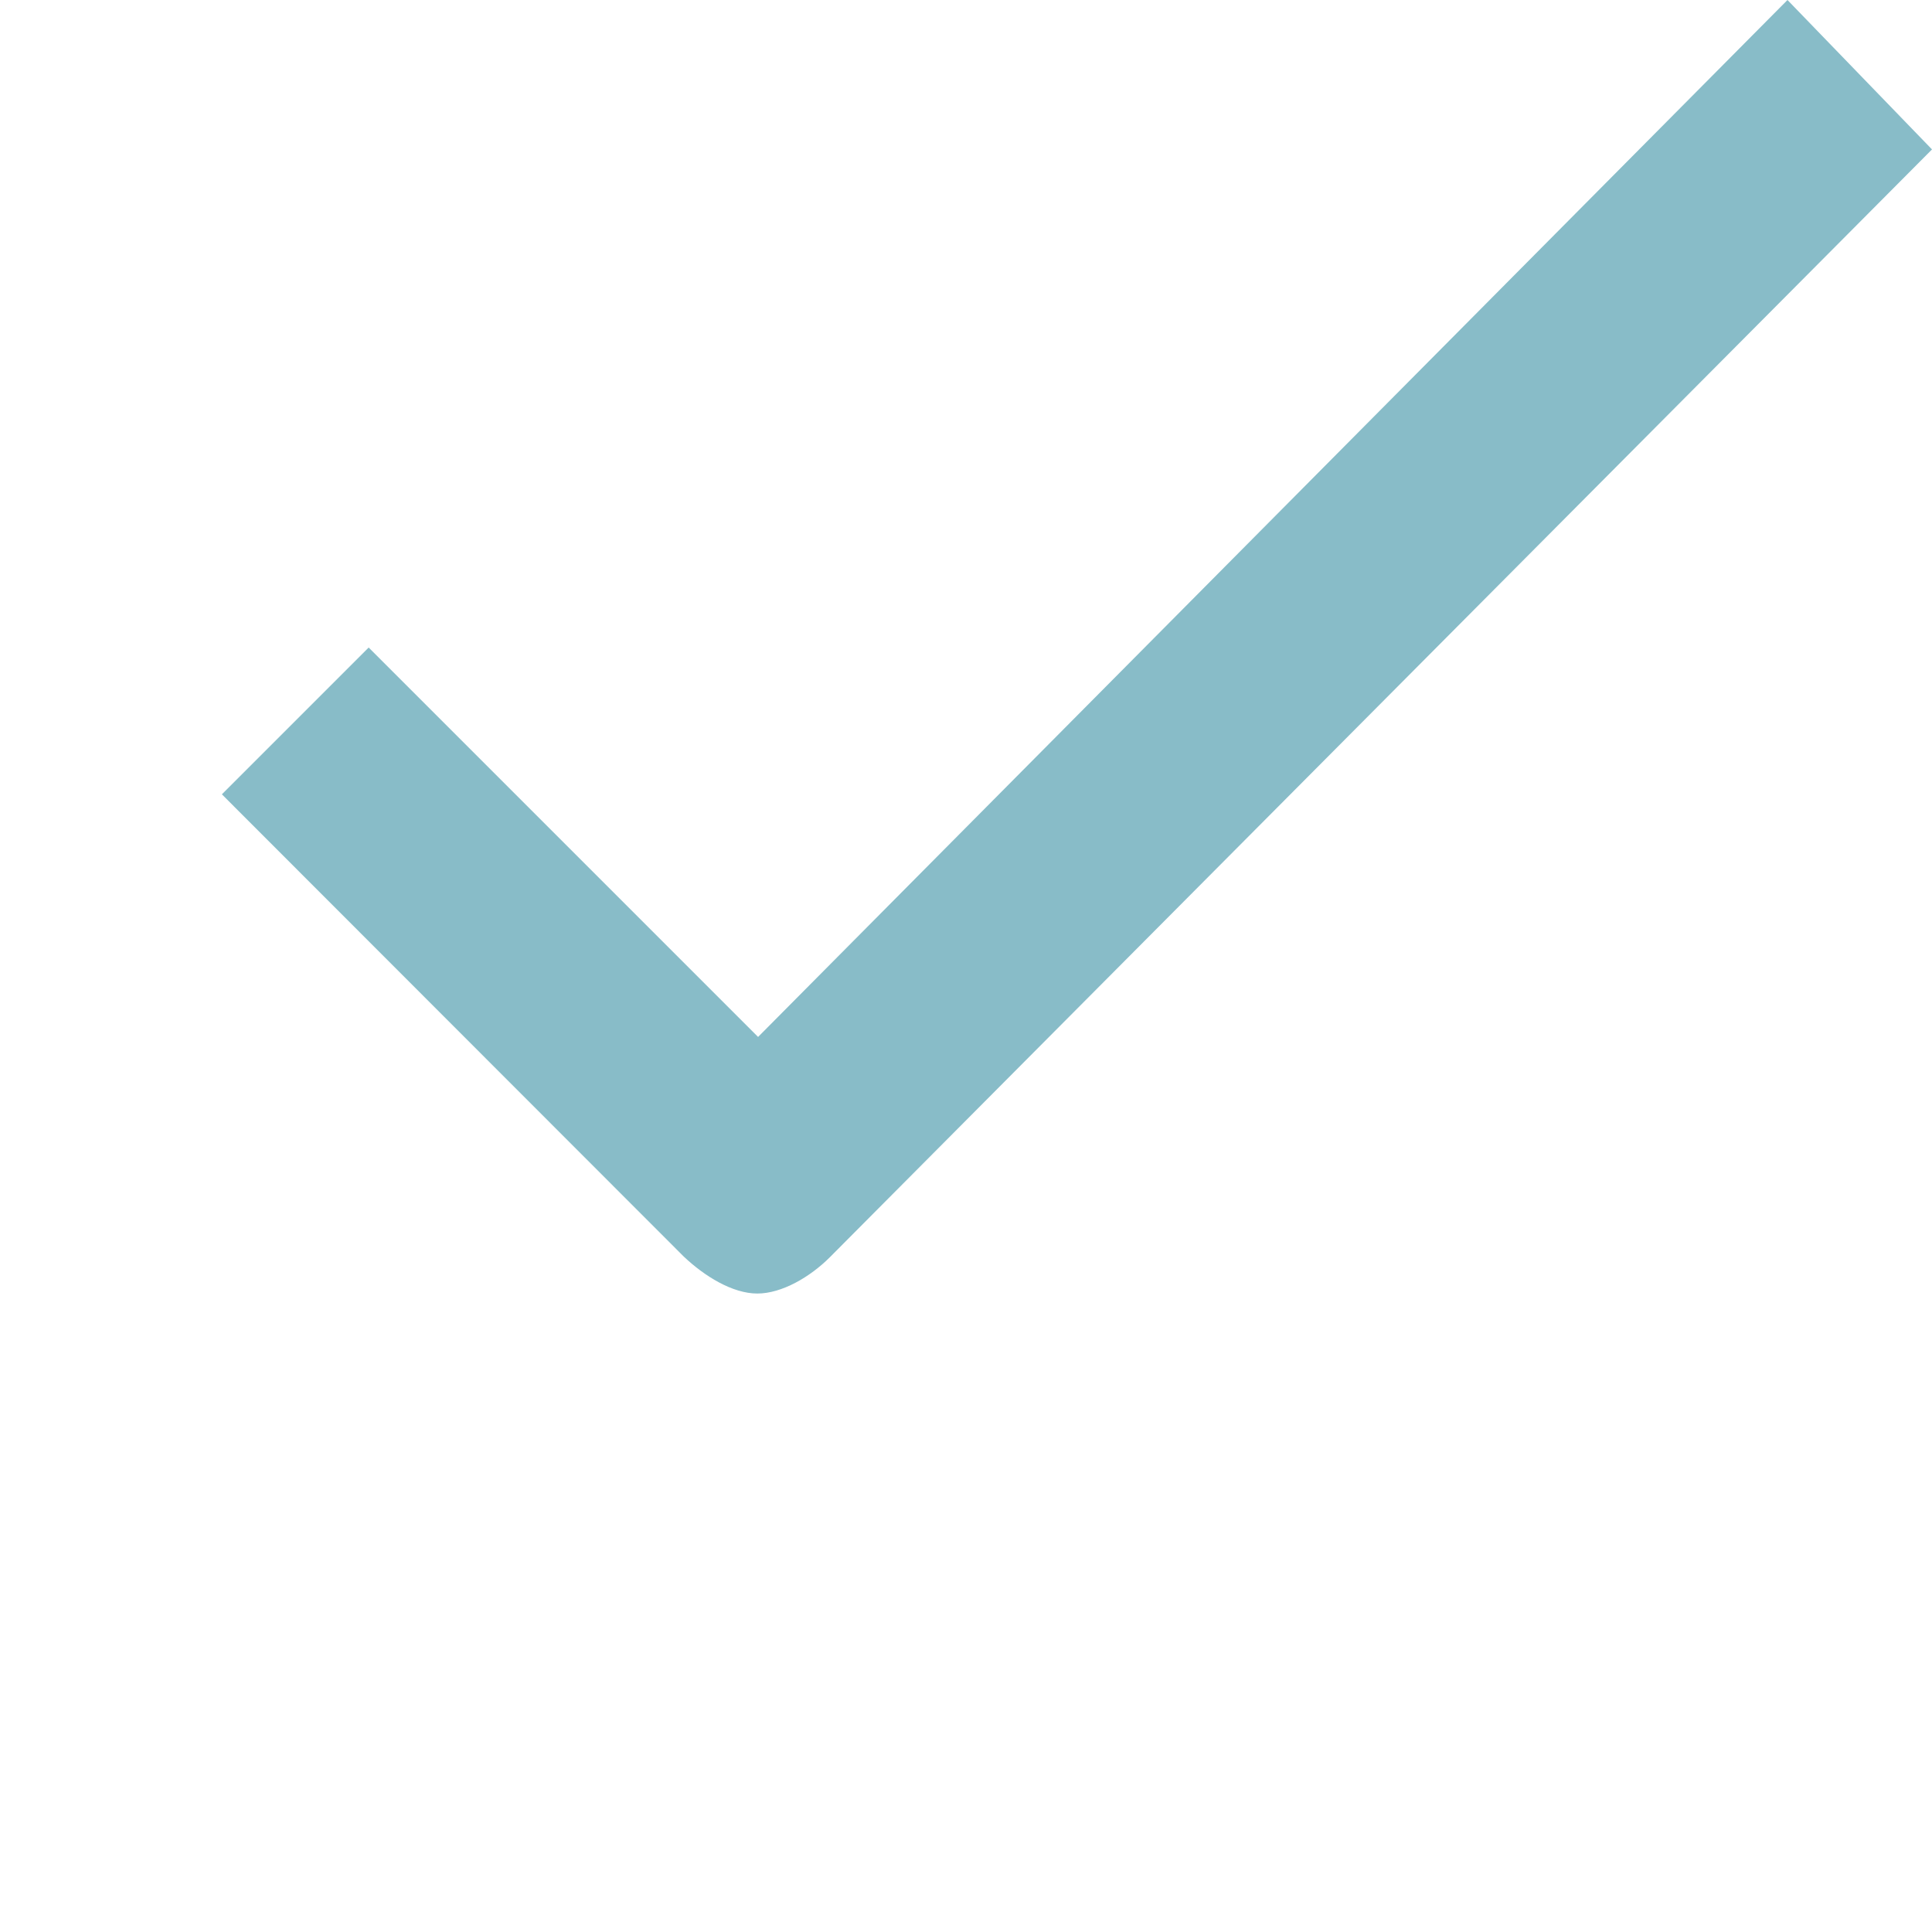
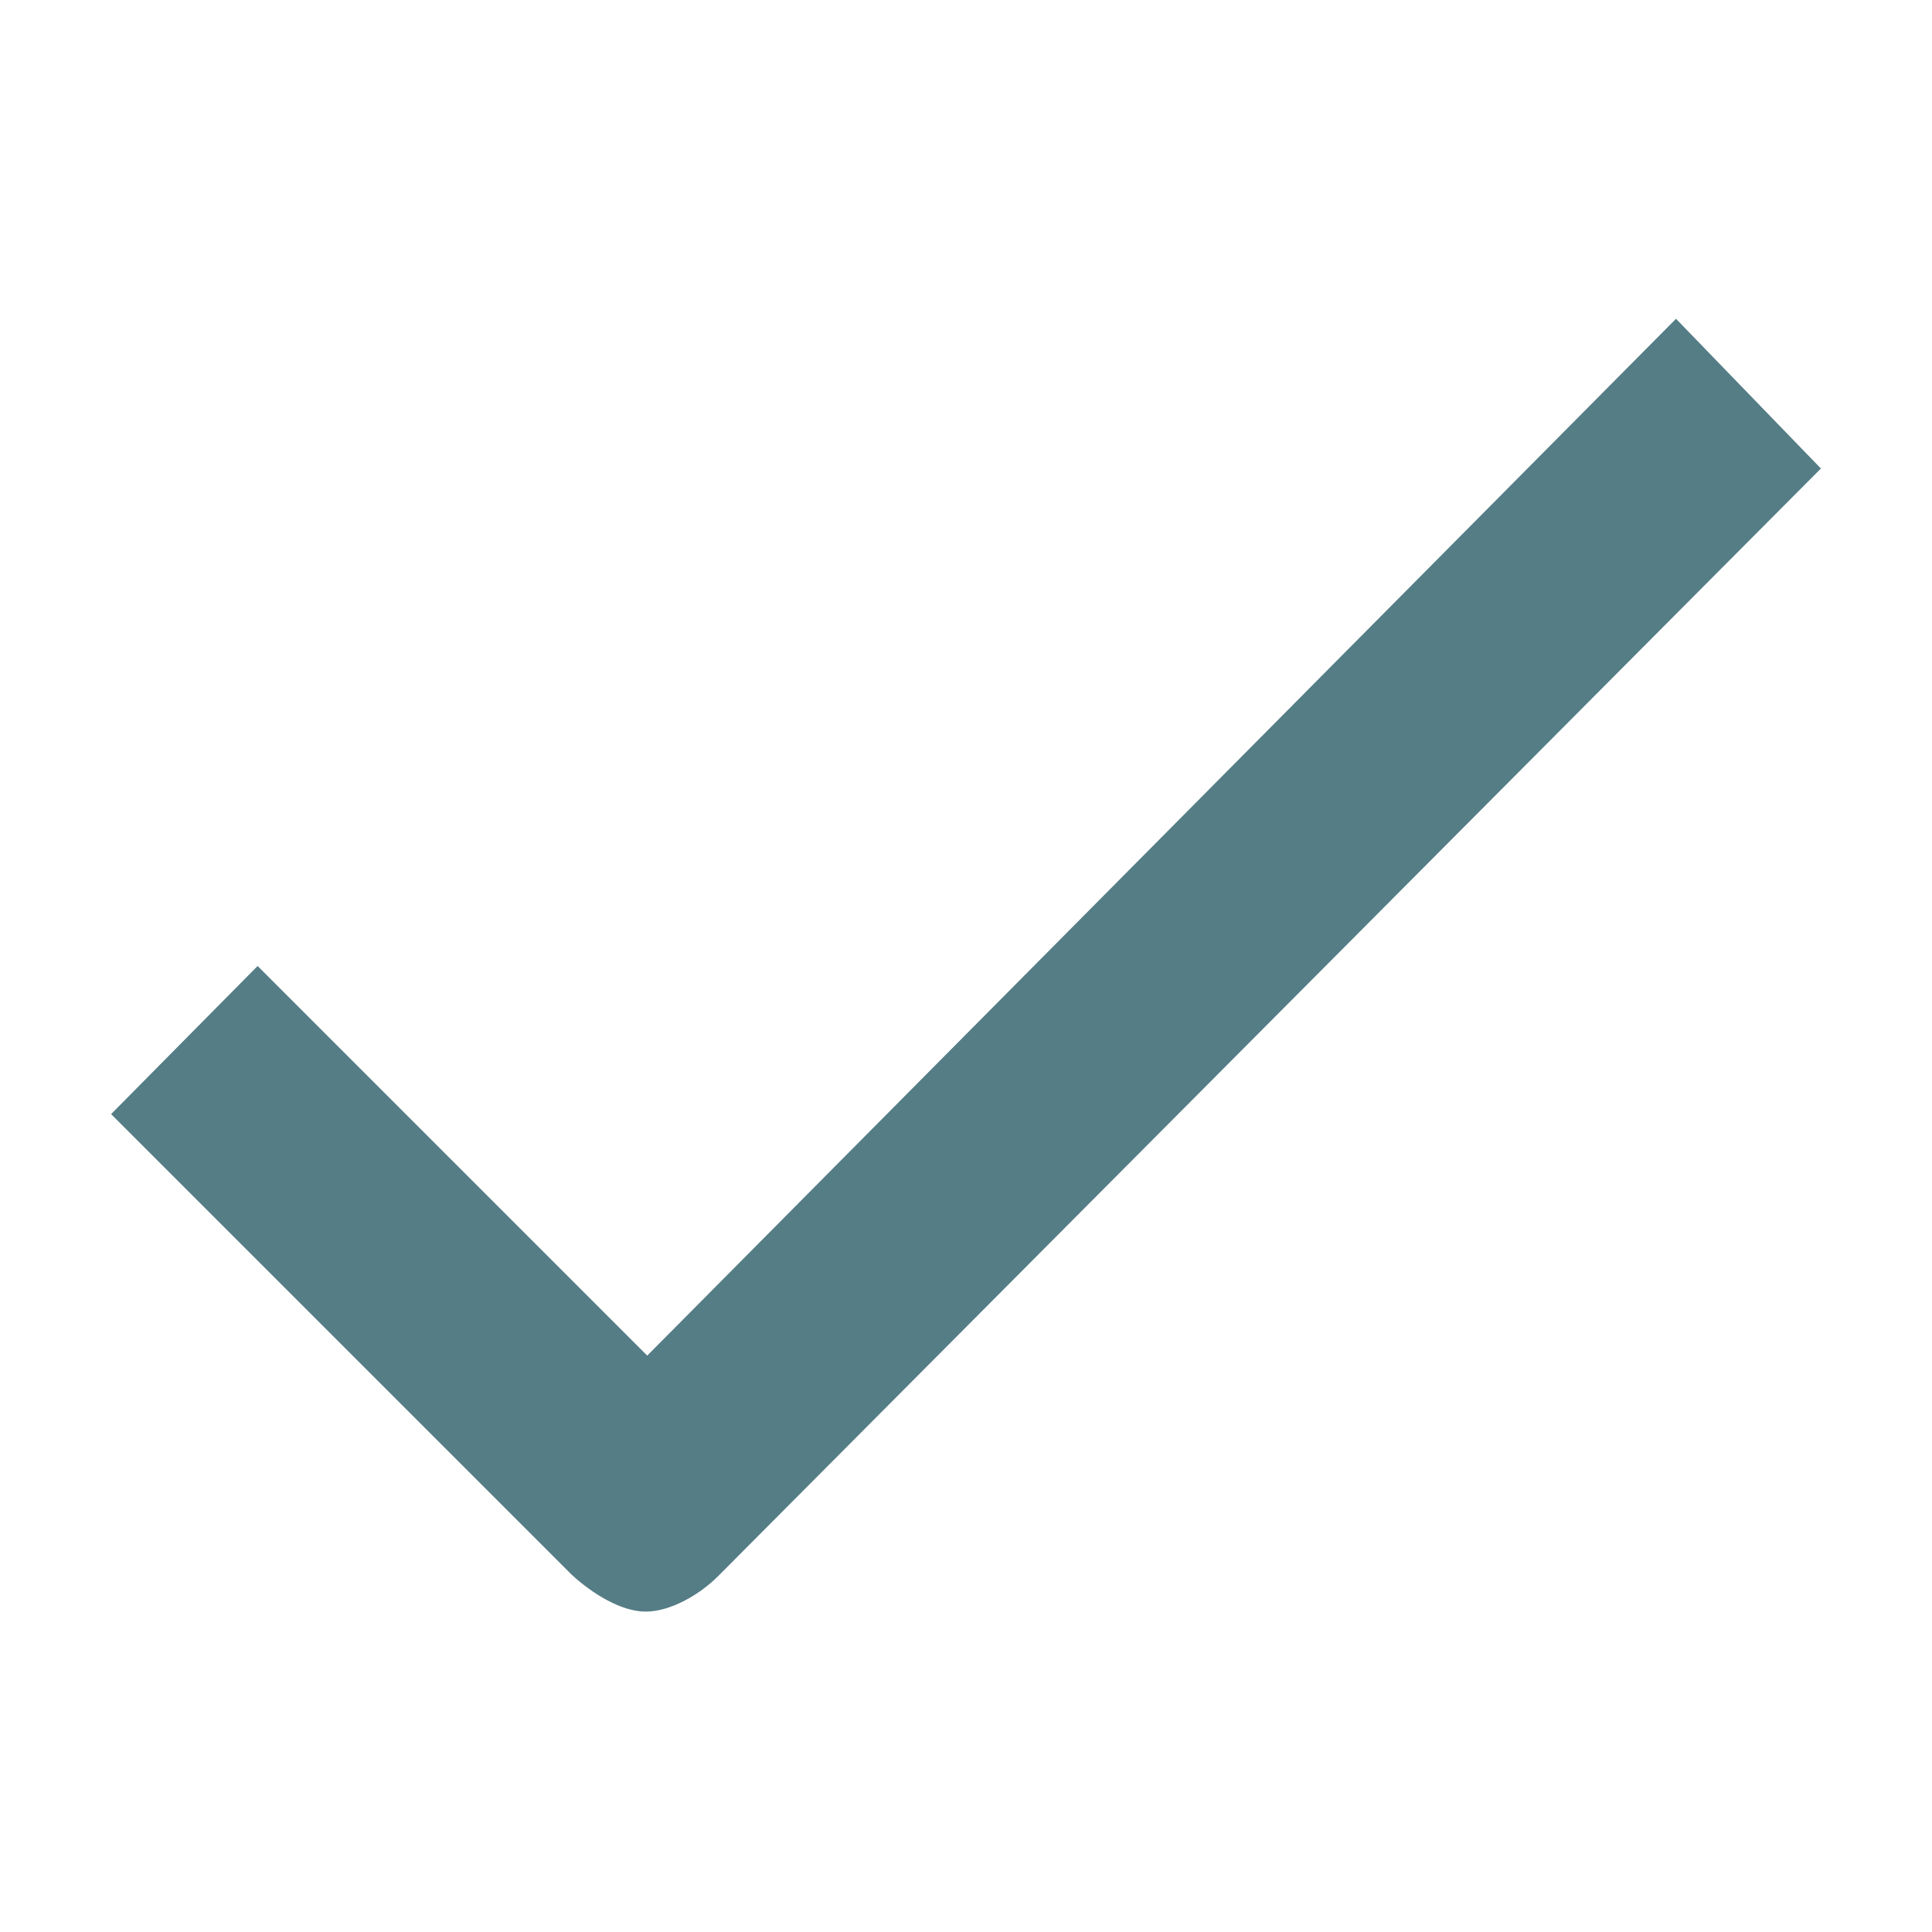
- <svg xmlns="http://www.w3.org/2000/svg" version="1.1" id="Layer_1" x="0px" y="0px" viewBox="196 -196 512 512" enable-background="new 196 -196 512 512" xml:space="preserve">
+ <svg xmlns="http://www.w3.org/2000/svg" version="1.1" id="Layer_1" x="0px" y="0px" viewBox="0 0 120 120" enable-background="new 0 0 120 120" xml:space="preserve">
  <g>
-     <path fill="#88BCC8" d="M415.9,137.2c-5.2,5.2-12.7,9.6-19.2,9.6c-6.6,0-14-4.6-19.5-9.8L254.8,14.5l38.9-38.9L396.9,78.8   L669.7-196l38.3,39.6L415.9,137.2z" />
+     <path fill="#557D86" d="M44.6,97.9c-1.2,1.2-3,2.2-4.5,2.2c-1.5,0-3.3-1.1-4.6-2.3L6.9,69.2L16,60l24.2,24.2l63.9-64.4l9,9.3   L44.6,97.9z" />
  </g>
</svg>
